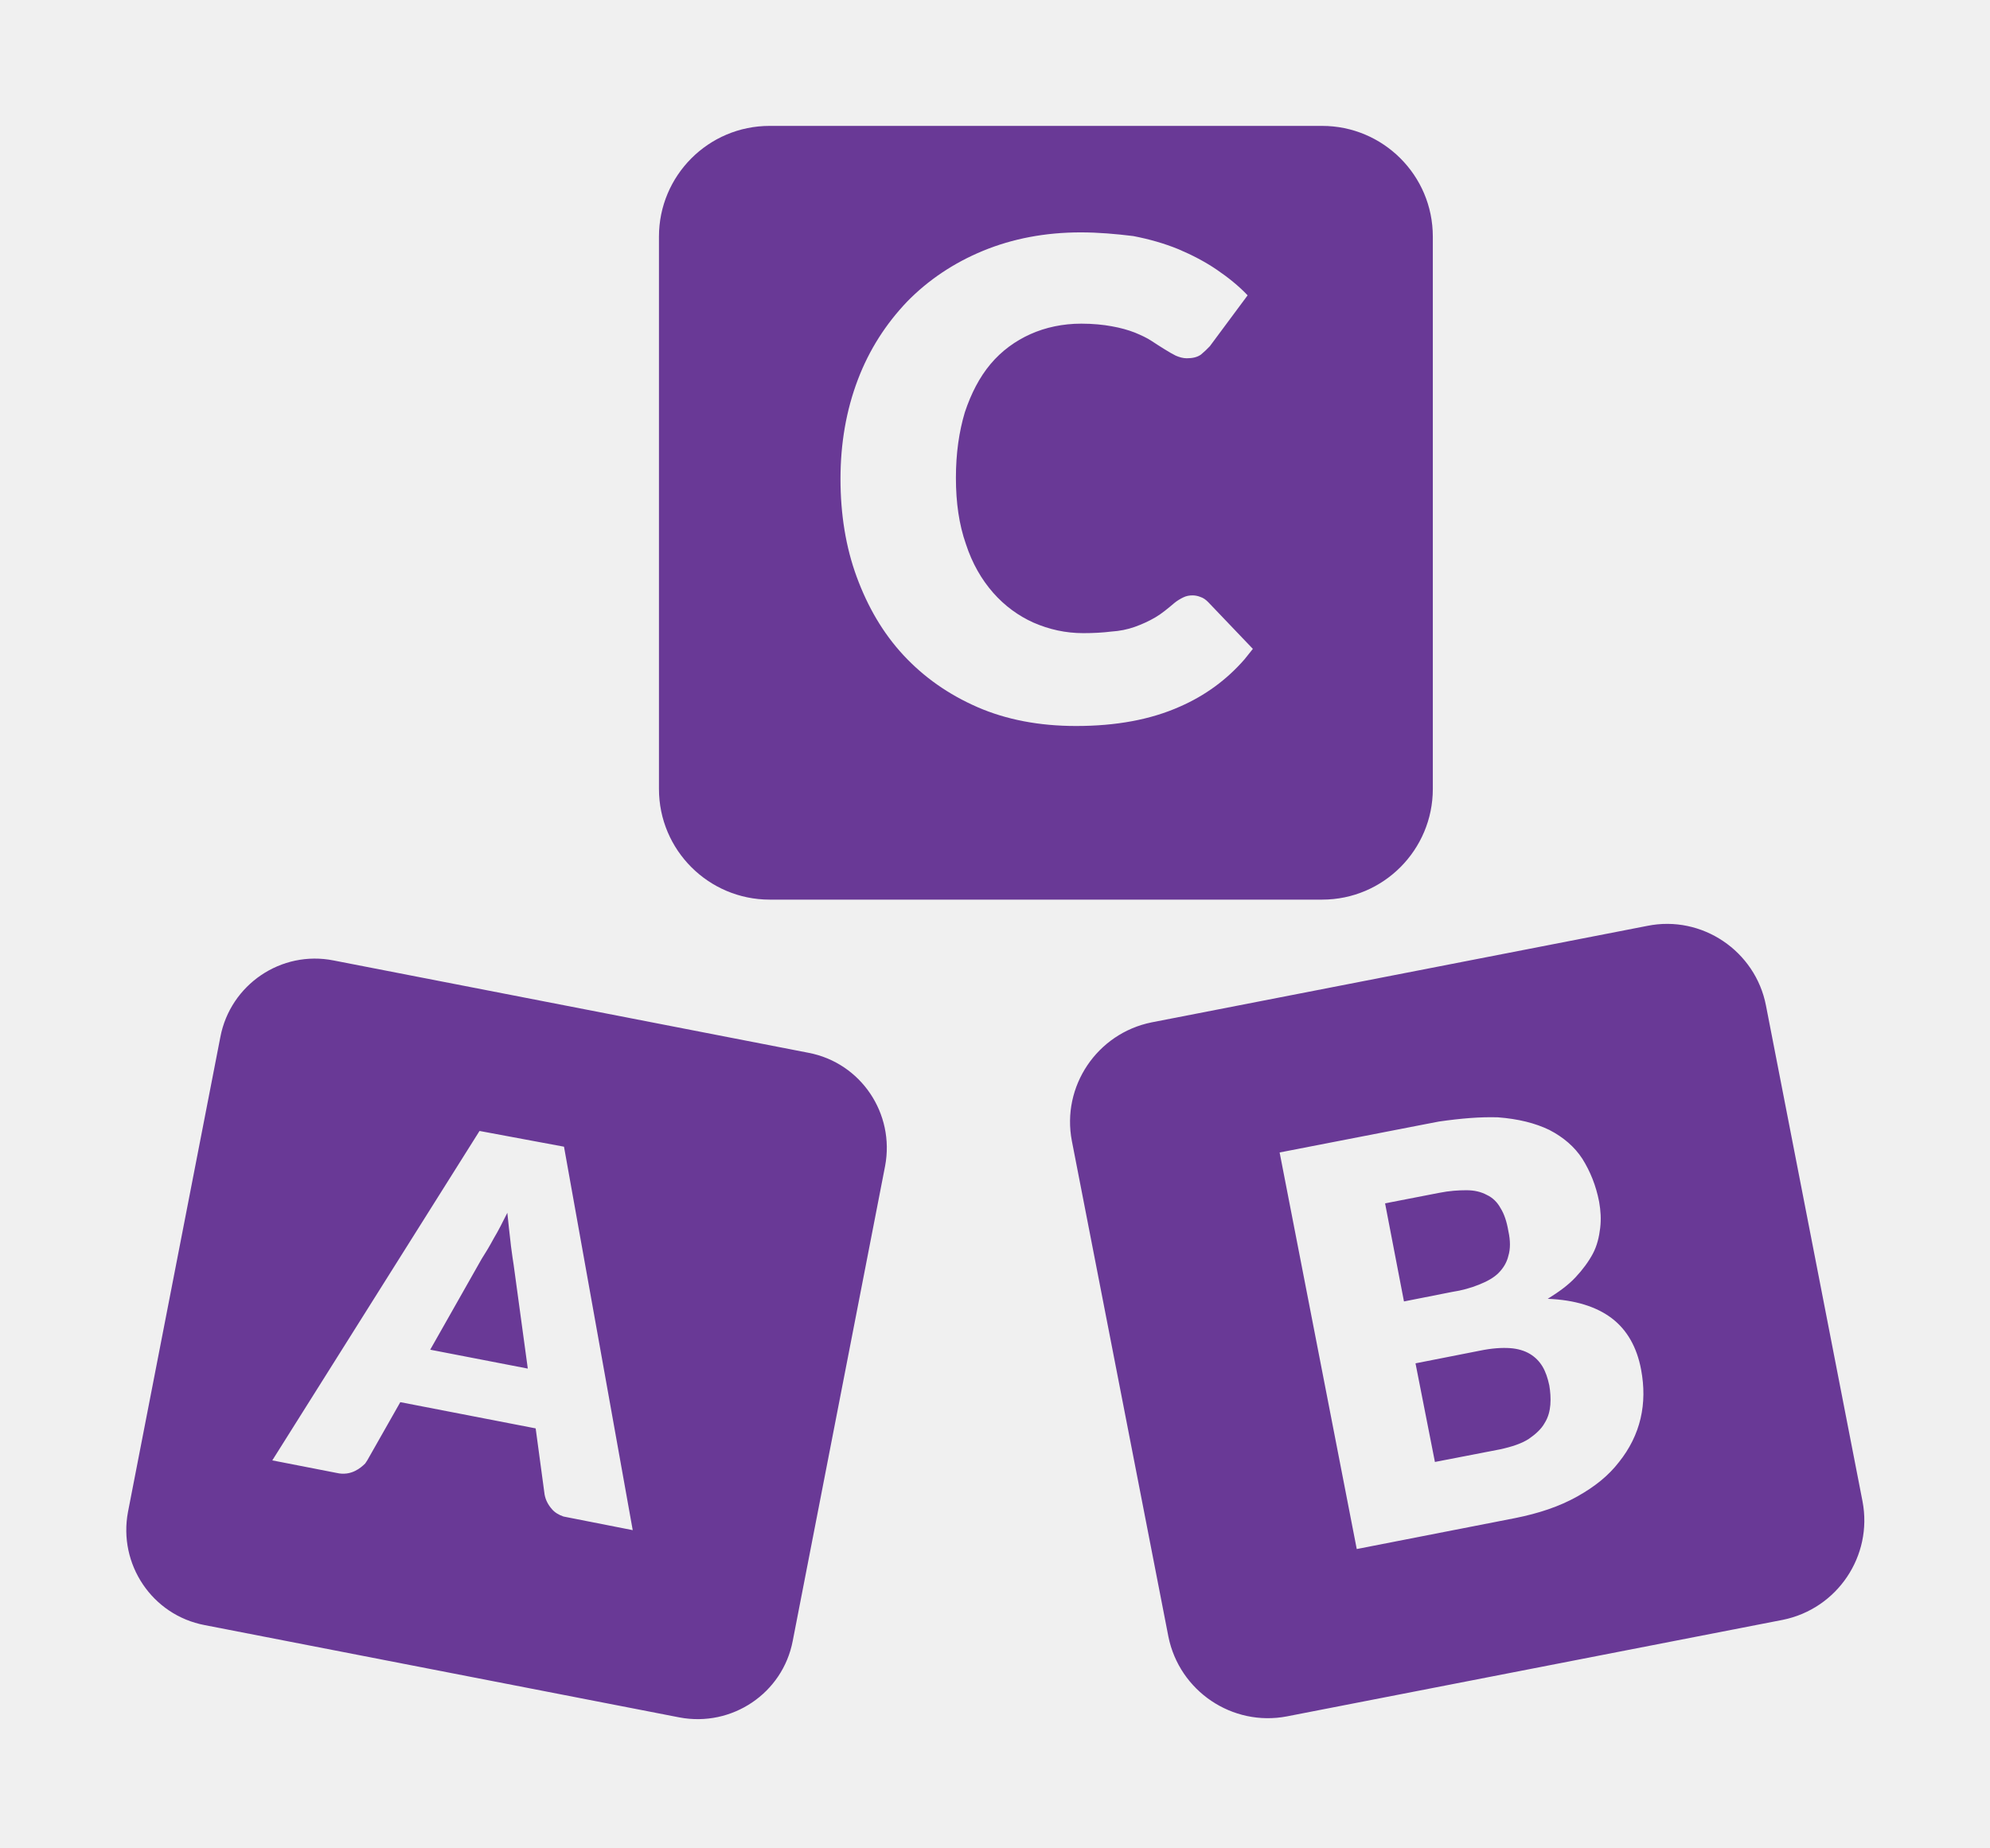
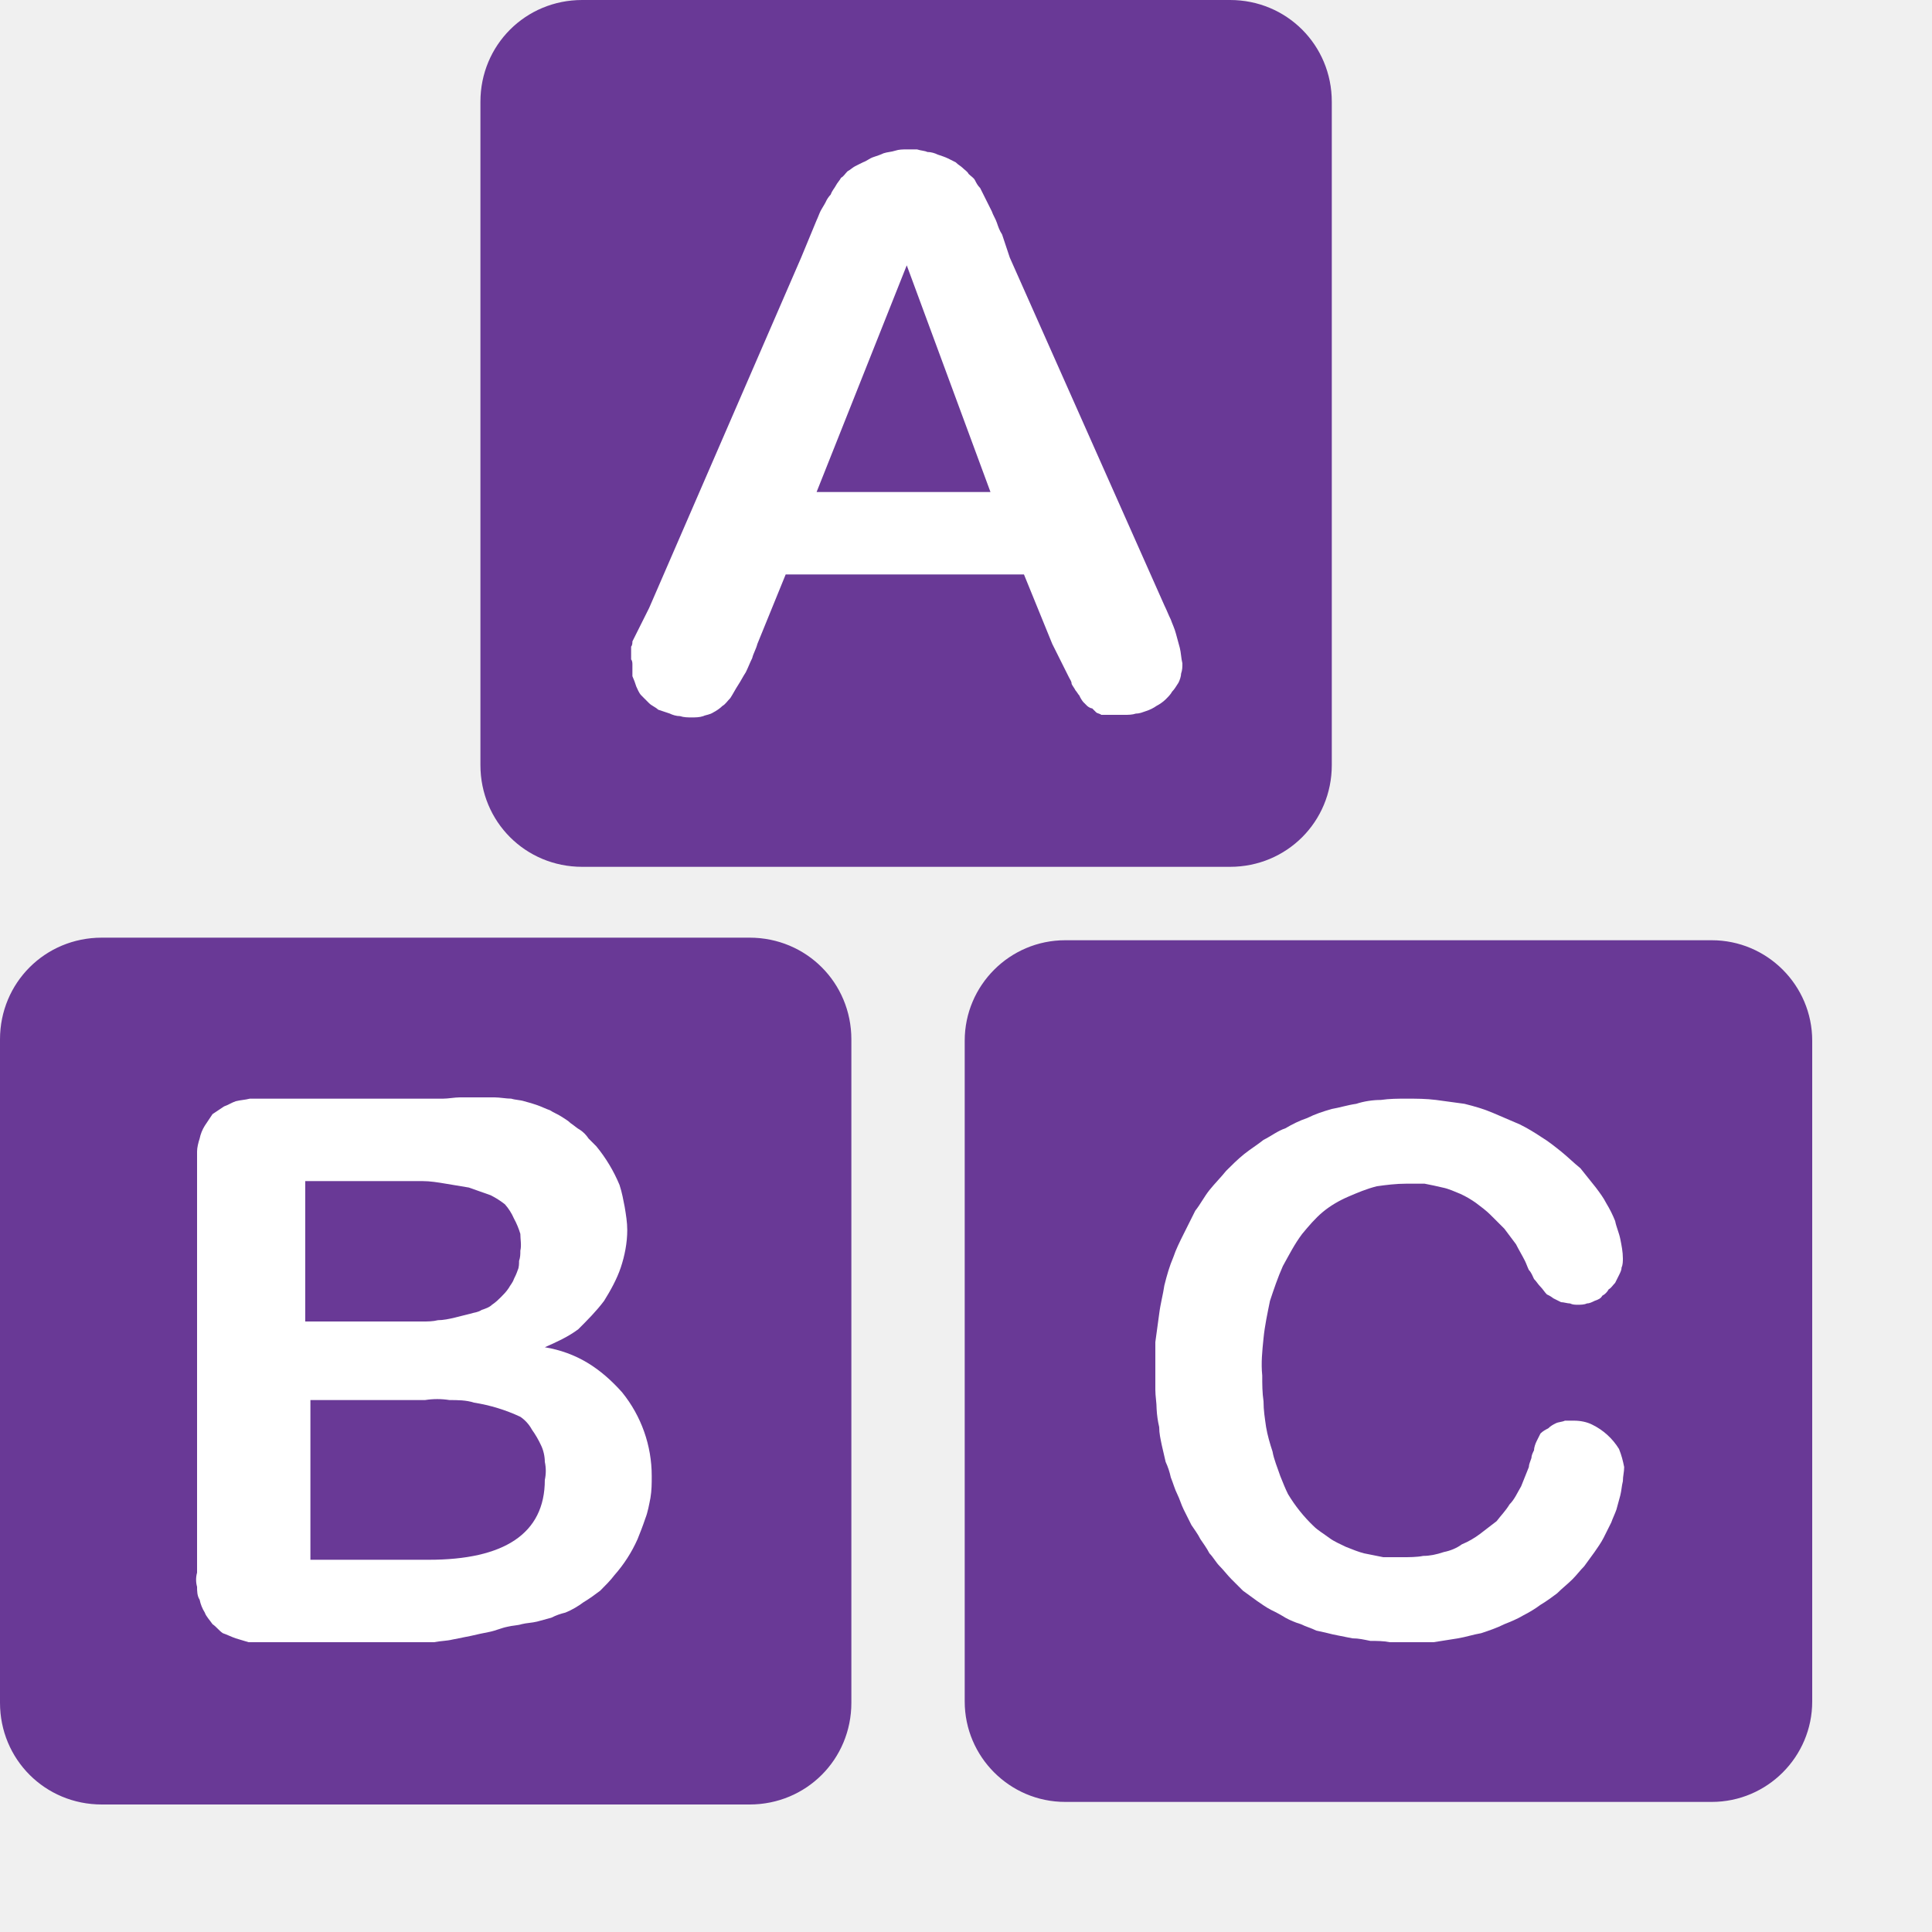
- <svg xmlns="http://www.w3.org/2000/svg" viewBox="0 0 379.3 352.2">
-   <path d="M252 24c11.6 0 21.1 9.4 21.1 21.1v105.3c0 11.6-9.4 21.1-21.1 21.1H146.7c-11.6 0-21.1-9.4-21.1-21.1V45.1c0-11.6 9.4-21.1 21.1-21.1H252zm-46 20.3c-6.8 0-13 1.2-18.6 3.5-5.6 2.3-10.5 5.6-14.5 9.7-4 4.2-7.2 9.1-9.4 14.9s-3.3 12.1-3.3 18.9c0 6.7 1 13 3.1 18.7 2.1 5.7 5 10.7 8.9 14.9 3.9 4.2 8.6 7.5 14.1 9.9s11.8 3.6 18.8 3.6c7.6 0 14.2-1.2 19.8-3.7 4.8-2.1 8.9-5.1 12.3-9l1.6-2-8.5-8.9c-.5-.5-.9-.8-1.5-1-.5-.2-1-.3-1.5-.3-.6 0-1.2.1-1.8.4s-1.1.6-1.6 1c-1.3 1.1-2.5 2.1-3.7 2.8s-2.5 1.3-3.9 1.8-2.9.8-4.5.9c-1.6.2-3.4.3-5.3.3-3.4 0-6.5-.7-9.5-2-2.9-1.3-5.5-3.2-7.7-5.7s-4-5.6-5.2-9.3c-1.3-3.7-1.9-7.9-1.9-12.6 0-4.7.6-8.8 1.7-12.5 1.2-3.6 2.8-6.7 4.9-9.2s4.7-4.4 7.6-5.7 6.2-2 9.7-2c2.2 0 4.2.2 5.8.5 1.7.3 3.1.7 4.4 1.2 1.2.5 2.3 1 3.2 1.6s1.7 1.1 2.5 1.6 1.5.9 2.1 1.2c.7.3 1.4.5 2.1.5 1.1 0 2-.2 2.7-.7l.9-.8.8-.8 7.2-9.7c-1.7-1.8-3.7-3.4-5.9-4.9-2.2-1.5-4.7-2.8-7.3-3.9-2.7-1.1-5.5-1.9-8.6-2.5-3.3-.4-6.6-.7-10-.7zM63.6 183.1l90.5 17.6c10 1.9 16.5 11.6 14.6 21.6l-17.6 90.5c-1.9 10-11.6 16.5-21.6 14.6L39 309.8c-10-1.9-16.5-11.6-14.6-21.6L42 197.7c1.9-10 11.6-16.6 21.6-14.6zm27.8 32.5l-39.5 62.8 12.3 2.4c1.3.3 2.5.1 3.5-.4.8-.4 1.4-.9 1.9-1.4l.4-.6 6.3-11.1 25.8 5 1.7 12.6c.2 1.1.7 2 1.4 2.8.5.6 1.3 1.1 2.2 1.4l1 .2 12.2 2.4-13.1-73.1-16.1-3zm5.3 15.6c.2 2 .4 3.8.6 5.5.1 1.1.3 2.2.4 3.1l.2 1.3 2.7 19.8-18.6-3.6 9.8-17.3c.7-1.1 1.5-2.4 2.3-3.9.9-1.5 1.7-3.1 2.6-4.9zm177.6-17.4l-2.6.5-27.8 5.4 14.7 75.6 30.2-5.9c4.5-.9 8.4-2.2 11.8-4.1s6-4 8-6.6c2-2.5 3.4-5.3 4.1-8.3.7-3 .7-6.1.1-9.3-.8-4.3-2.7-7.6-5.6-9.8-2.9-2.2-7-3.5-12.2-3.7 2.1-1.3 3.9-2.6 5.3-4.1 1.4-1.5 2.5-3 3.3-4.5s1.2-3.2 1.4-4.9c.2-1.7.1-3.3-.2-5-.6-3.1-1.7-5.8-3.2-8.2-1.5-2.3-3.6-4.1-6.3-5.5-2.7-1.3-5.9-2.1-9.8-2.4-3.4-.1-7 .2-11.2.8zm62.3-22.1l18.4 94.5c2 10.4-4.8 20.5-15.2 22.6l-94.5 18.4c-10.4 2-20.5-4.8-22.6-15.2l-18.4-94.5c-2-10.4 4.8-20.5 15.2-22.6l94.5-18.4c10.4-2.1 20.6 4.8 22.6 15.2zM287.8 257c1.5.1 2.8.5 3.8 1.1 1 .6 1.8 1.4 2.4 2.4.6 1 1 2.2 1.3 3.6.2 1.2.3 2.4.2 3.7-.1 1.2-.4 2.4-1.1 3.5-.6 1.1-1.7 2.1-3 3-1.4.9-3.2 1.5-5.5 2l-12.4 2.4-3.7-18.8 12.2-2.4c2.4-.5 4.3-.6 5.8-.5zm-8.3-30.1c1.5 0 2.8.3 3.9.9 1.1.5 2 1.4 2.6 2.5.7 1.1 1.2 2.6 1.5 4.4.4 1.8.4 3.4 0 4.7-.3 1.3-1 2.4-1.9 3.3s-2.2 1.6-3.7 2.2c-1.5.6-3.2 1.1-5.2 1.4l-9.1 1.8-3.6-18.7 10.3-2c2-.4 3.7-.5 5.2-.5z" fill-rule="evenodd" clip-rule="evenodd" fill="#693996" />
+ <svg xmlns="http://www.w3.org/2000/svg" viewBox="0 0 15 15" width="20" height="20">
+   <style>.shp1{fill:#fff}</style>
+   <path id="Layer" d="M4.52 0h5.03c.44 0 .79.35.79.79v5.15c0 .44-.35.79-.79.79H4.52c-.44 0-.79-.35-.79-.79V.79c0-.44.35-.79.79-.79zM.79 7.28h5.03c.44 0 .79.35.79.79v5.15c0 .44-.35.79-.79.79H.79c-.44 0-.79-.35-.79-.79V8.07c0-.44.35-.79.79-.79zm7.48.02h5.02c.43 0 .78.35.78.78v5.13c0 .43-.35.78-.78.78H8.27c-.43 0-.78-.35-.78-.78V8.08c0-.43.35-.78.78-.78z" fill="#693996" />
+   <path id="Layer" fill-rule="evenodd" class="shp1" d="M8.17 5l-.22-.54H6.1L5.88 5c-.01.04-.03.07-.04.11-.02.04-.03.07-.05.11-.02.03-.04.07-.06.1-.02.03-.04.07-.06.1-.02.02-.04.05-.06.06-.02.02-.05.04-.07.05-.03.02-.06.02-.08.03-.03.01-.06.01-.09.01s-.06 0-.09-.01c-.03 0-.06-.01-.08-.02l-.09-.03c-.02-.02-.05-.03-.07-.05l-.06-.06c-.02-.02-.03-.05-.04-.07a.689.689 0 00-.03-.08v-.09c0-.01 0-.03-.01-.04v-.1c.01-.01.01-.03.01-.04l.13-.26L6.22 2l.12-.29c.01-.02.02-.05.03-.07.01-.02.03-.05.04-.07a.21.21 0 01.04-.06c.01-.03.03-.05.04-.07.01-.02.03-.04.04-.06.02-.01.03-.03.05-.05.02-.01.04-.03.06-.04l.06-.03c.03-.01.05-.03.08-.04.03-.01.06-.02.08-.03.03-.01.06-.01.09-.02s.06-.01.09-.01h.08c.03.01.06.01.08.02.03 0 .06.01.08.02.03.01.06.02.08.03l.06.03c.02.02.04.03.05.04.02.02.04.03.05.05.02.02.04.03.05.05.01.02.02.04.04.06l.03.06.03.06.03.06c.01.03.03.06.04.09.01.03.02.06.04.09l.03.09.03.09 1.2 2.7c.02.04.03.07.05.11.01.03.03.07.04.11l.03.11c.01.04.01.08.02.12 0 .03 0 .05-.01.08 0 .02-.01.05-.02.07-.02.03-.03.05-.05.07-.01.02-.03.04-.05.06-.02.02-.05.04-.07.05a.3.3 0 01-.08.04c-.03.01-.05.02-.08.02-.03.01-.06.01-.09.01h-.18c-.01-.01-.03-.01-.04-.02l-.03-.03c-.01 0-.03-.01-.04-.02l-.03-.03a.219.219 0 01-.03-.05c-.01-.01-.02-.03-.03-.04-.01-.02-.02-.03-.03-.05 0-.02-.01-.03-.02-.05L8.17 5zM6.34 3.82h1.35l-.65-1.76-.7 1.76zm-4.3 8.93h-.11l-.1-.03c-.03-.01-.07-.03-.1-.04-.03-.02-.05-.05-.08-.07-.02-.03-.05-.06-.06-.09a.3.3 0 01-.04-.1c-.02-.03-.02-.07-.02-.1a.205.205 0 010-.11V8.94c0-.03.01-.07.02-.1a.3.3 0 01.04-.1l.06-.09.09-.06c.03-.01.06-.03.09-.04.04-.01.07-.01.11-.02h1.5c.04 0 .09-.01.13-.01h.27c.04 0 .09.01.13.01.03.01.07.01.1.02.04.01.07.02.1.03.03.01.07.03.1.04.03.02.06.03.09.05.03.02.05.03.07.05.03.02.05.04.07.05.03.02.05.04.07.07l.06.06a1.194 1.194 0 01.18.3c.02.06.03.12.04.17.01.06.02.12.02.18 0 .1-.02.2-.05.29-.03.09-.08.18-.13.26-.06.08-.13.15-.2.22-.08.06-.17.1-.26.14.12.02.23.06.33.12s.19.14.27.23a1.03 1.03 0 01.23.65c0 .06 0 .11-.01.17-.01.05-.02.11-.04.16-.02.06-.04.11-.06.16a1.093 1.093 0 01-.18.28c-.03.04-.07.08-.11.12-.04.03-.08.06-.13.09-.04.03-.09.06-.14.08-.04.01-.07.02-.11.04l-.11.03c-.04.01-.08.01-.12.02-.03.01-.07.01-.11.02-.05.01-.09.03-.14.04-.05.01-.1.02-.14.03l-.15.03c-.04.01-.09.01-.14.02H2.04zm.33-3.58v1.09h.91c.04 0 .08 0 .12-.01.04 0 .09-.01.13-.02l.12-.03c.03-.01.06-.01.09-.03.03-.01.06-.02.08-.04.03-.02.05-.04.07-.06.02-.02.04-.04.06-.07.01-.02.03-.04.04-.07.01-.02.02-.04.03-.07.01-.02.01-.05.01-.07.01-.03.01-.05.01-.08.01-.04 0-.09 0-.13a.612.612 0 00-.05-.12.413.413 0 00-.07-.11.673.673 0 00-.11-.07c-.06-.02-.11-.04-.17-.06l-.18-.03c-.06-.01-.12-.02-.18-.02h-.91zm.04 1.7v1.24h.92c.58 0 .9-.2.9-.62a.33.33 0 000-.14c0-.04-.01-.09-.03-.13a.746.746 0 00-.07-.12.284.284 0 00-.09-.1 1.336 1.336 0 00-.36-.11c-.06-.02-.13-.02-.19-.02a.605.605 0 00-.19 0h-.89z" />
+   <path id="Layer" class="shp1" d="M12.61 11.39c0 .04-.01.07-.01.11-.01.04-.01.07-.02.11l-.03.11c-.01.03-.03.07-.04.1l-.06.12c-.02.04-.05.08-.07.11l-.08.11c-.03.03-.06.07-.09.1-.04.04-.08.07-.12.11-.04.03-.08.06-.13.09-.04.03-.09.06-.13.08-.05.03-.1.05-.15.07-.06.03-.12.05-.18.07-.06.01-.12.03-.18.04l-.19.03h-.34c-.05-.01-.1-.01-.15-.01-.05-.01-.09-.02-.14-.02l-.15-.03c-.04-.01-.08-.02-.13-.03-.04-.02-.08-.03-.12-.05a.612.612 0 01-.12-.05 1.09 1.09 0 00-.11-.06c-.04-.02-.08-.05-.11-.07l-.11-.08-.09-.09c-.03-.03-.06-.07-.09-.1s-.05-.07-.08-.1c-.02-.04-.05-.08-.07-.11-.02-.04-.05-.08-.07-.11l-.06-.12c-.02-.04-.03-.08-.05-.12-.02-.04-.03-.08-.05-.13a.564.564 0 00-.04-.12l-.03-.13c-.01-.05-.02-.09-.02-.14a.784.784 0 01-.02-.14c0-.05-.01-.1-.01-.15v-.37L9 10.2c.01-.08.03-.15.04-.22.02-.08.04-.15.07-.22.02-.06.05-.12.08-.18l.09-.18c.04-.05.07-.11.11-.16.04-.05.09-.1.13-.15.04-.04.09-.09.14-.13.05-.04.1-.07.15-.11.06-.03.11-.07.17-.09.05-.03.11-.06.17-.08.06-.03.12-.05.19-.07.06-.01.12-.03.19-.04.06-.02.13-.03.19-.03.07-.01.13-.01.2-.01.08 0 .15 0 .23.01l.22.03c.08.02.15.04.22.07l.21.09c.06.03.11.06.17.1.05.03.1.07.15.11.05.04.1.09.15.13l.12.15c.03.04.06.08.08.12.03.05.05.09.07.14.01.05.03.09.04.14.01.05.02.1.02.15 0 .02 0 .05-.01.07 0 .02-.01.04-.02.06l-.03.06c-.02.02-.03.04-.05.05a.12.12 0 01-.05.05c-.01.02-.03.03-.06.04-.02.01-.04.02-.06.02-.02.01-.05.01-.07.01-.02 0-.04 0-.06-.01-.02 0-.05-.01-.07-.01l-.06-.03a.219.219 0 00-.05-.03c-.02-.02-.03-.04-.05-.06-.02-.02-.03-.04-.05-.06-.01-.02-.02-.05-.04-.07-.01-.02-.02-.05-.03-.07-.02-.04-.05-.09-.07-.13l-.09-.12-.11-.11c-.03-.03-.07-.06-.11-.09a.746.746 0 00-.12-.07c-.05-.02-.09-.04-.14-.05-.04-.01-.09-.02-.14-.03h-.14c-.08 0-.16.01-.23.02-.08.02-.15.05-.22.08s-.14.07-.2.12c-.06.05-.11.11-.16.17-.06.08-.1.16-.15.25-.04.09-.07.18-.1.27-.02.1-.04.19-.05.29-.01.1-.02.19-.01.29 0 .07 0 .13.01.2 0 .07.01.13.02.2.01.06.03.13.05.19.01.06.04.13.06.19.02.05.04.1.06.14a1.199 1.199 0 00.2.25c.03.03.08.06.12.09.04.03.09.05.13.07.05.02.1.04.14.05l.15.03h.15c.05 0 .11 0 .16-.01.05 0 .1-.01.16-.03.05-.01.1-.03.14-.06.05-.02.1-.05.14-.08l.13-.1c.03-.04.07-.08.1-.13.04-.04.06-.09.09-.14l.06-.15c0-.02.01-.04.02-.07 0-.02.01-.04.02-.06 0-.02.01-.05.02-.07l.03-.06c.02-.02.04-.03.06-.04.02-.02.04-.03.06-.04.02-.01.05-.01.07-.02h.07c.05 0 .1.01.14.03a.502.502 0 01.21.19c.02.05.03.09.04.14z" />
</svg>
